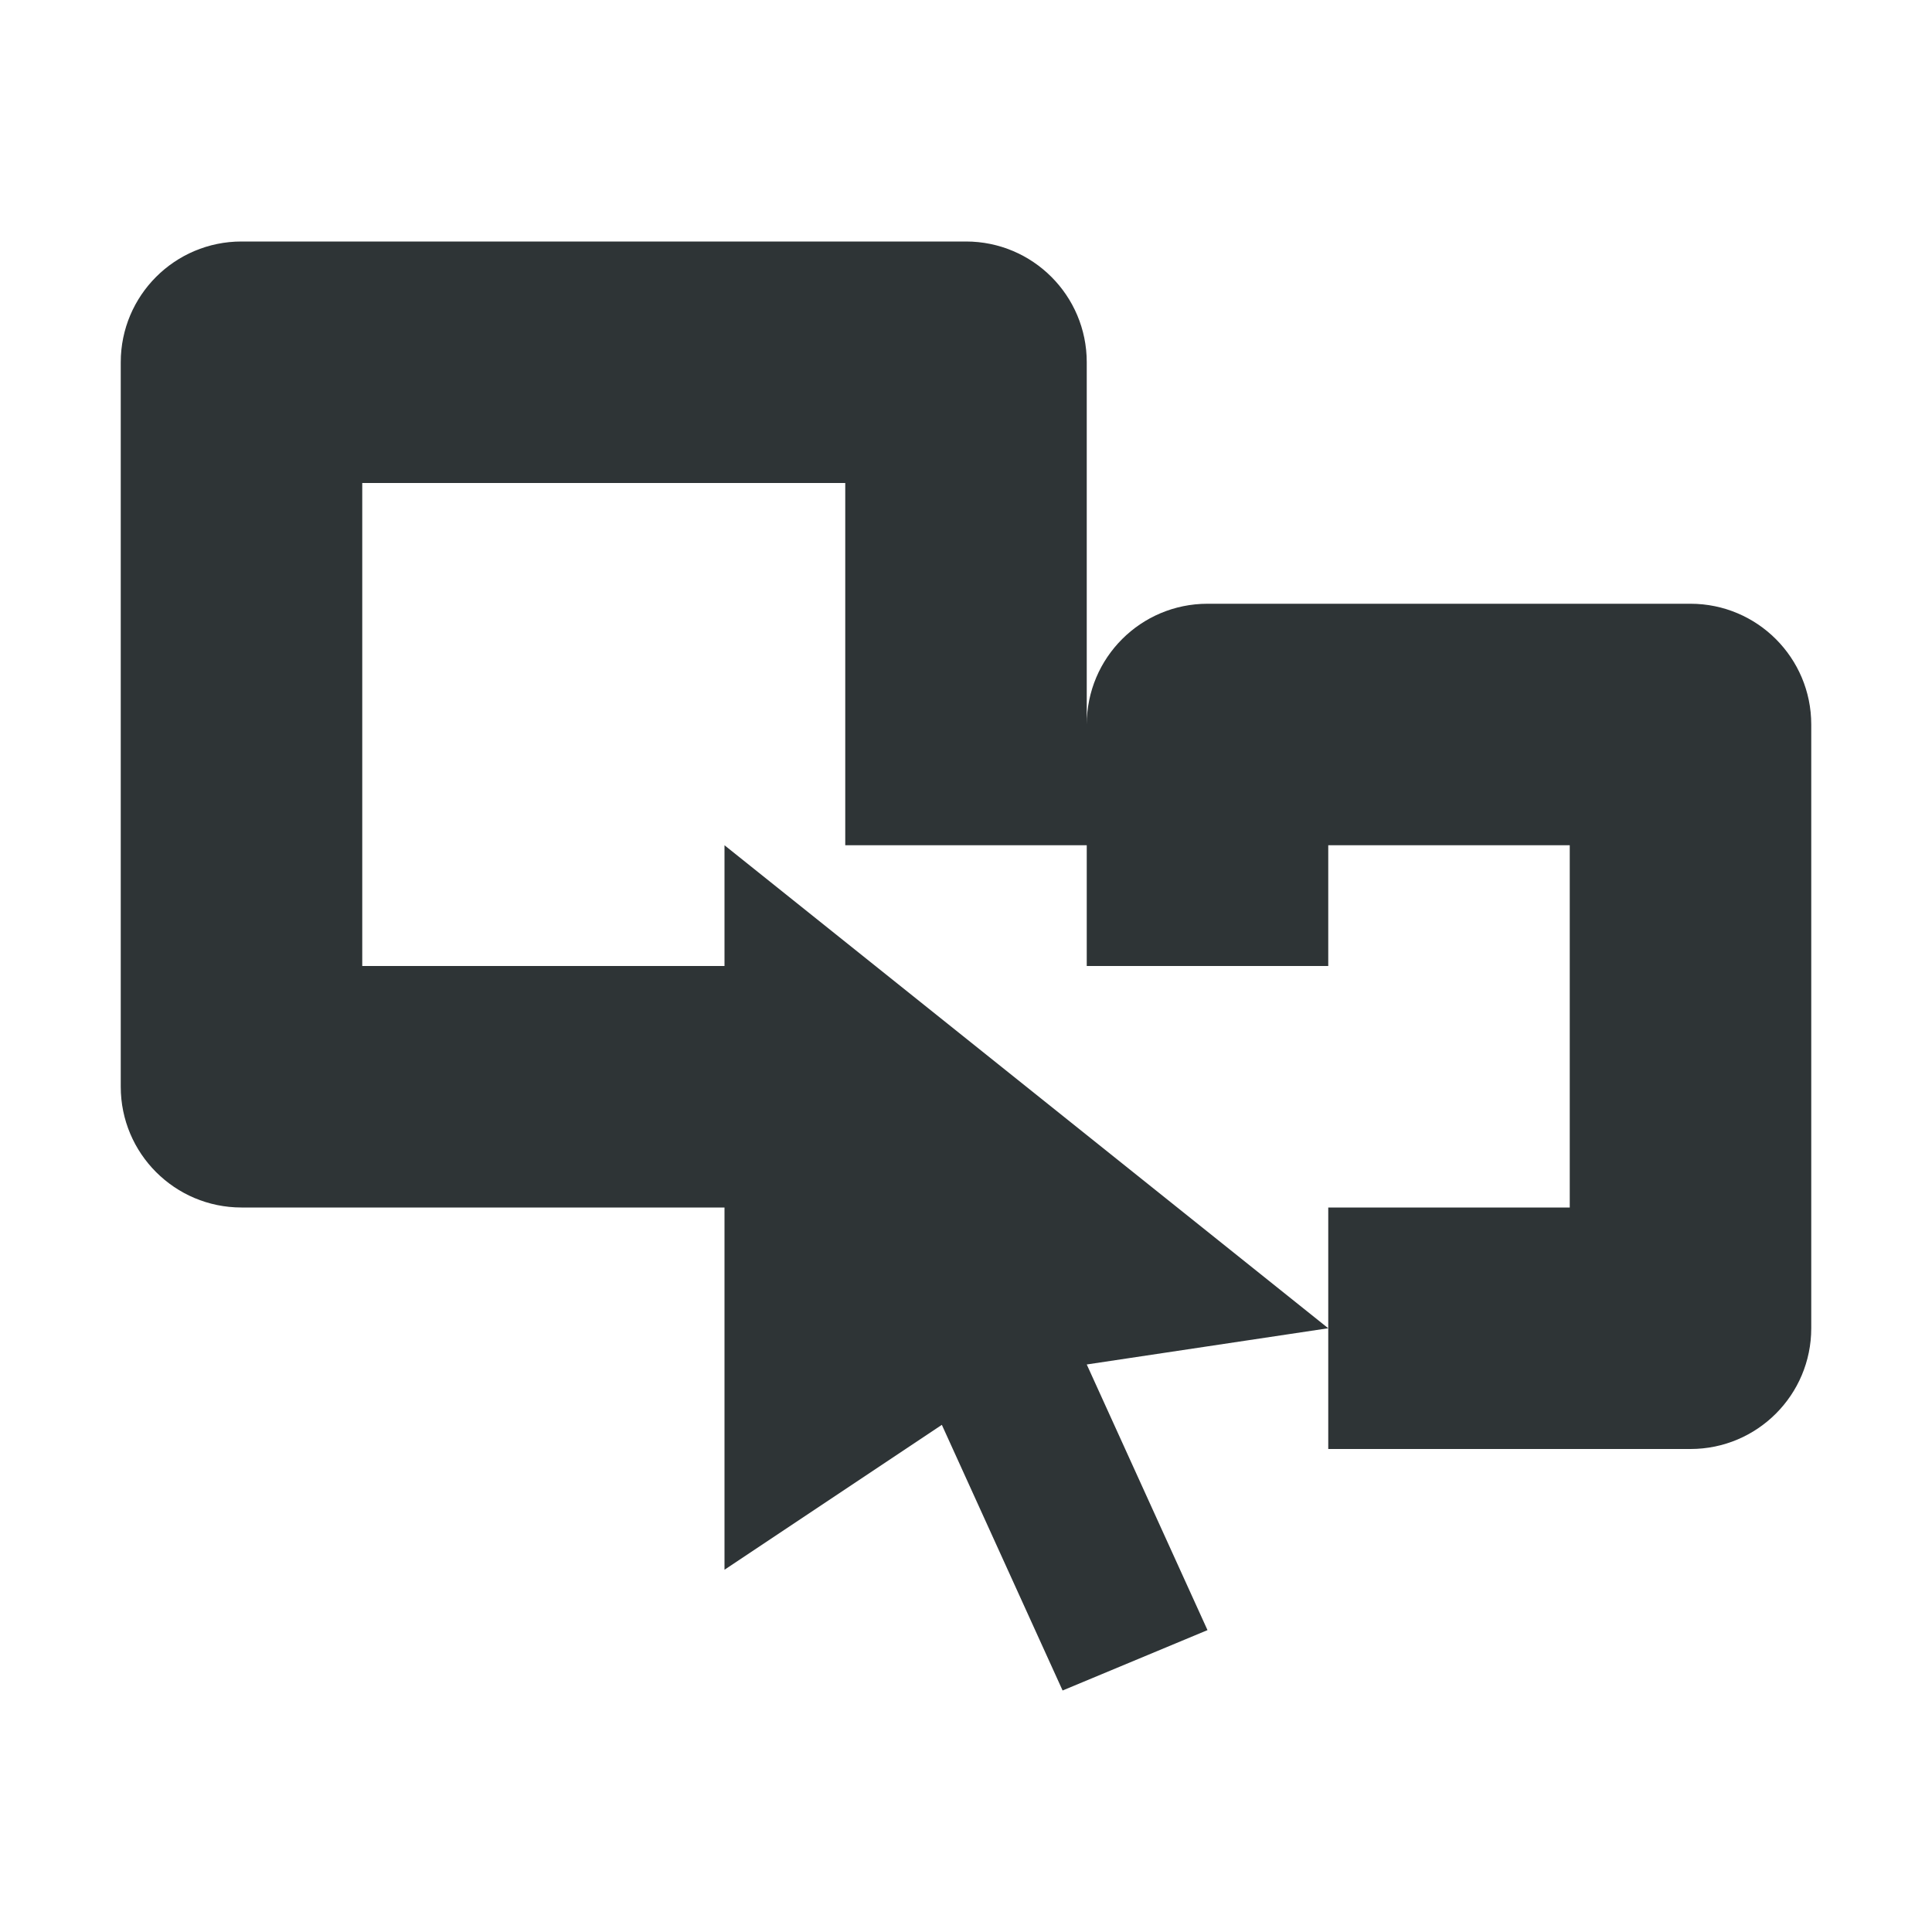
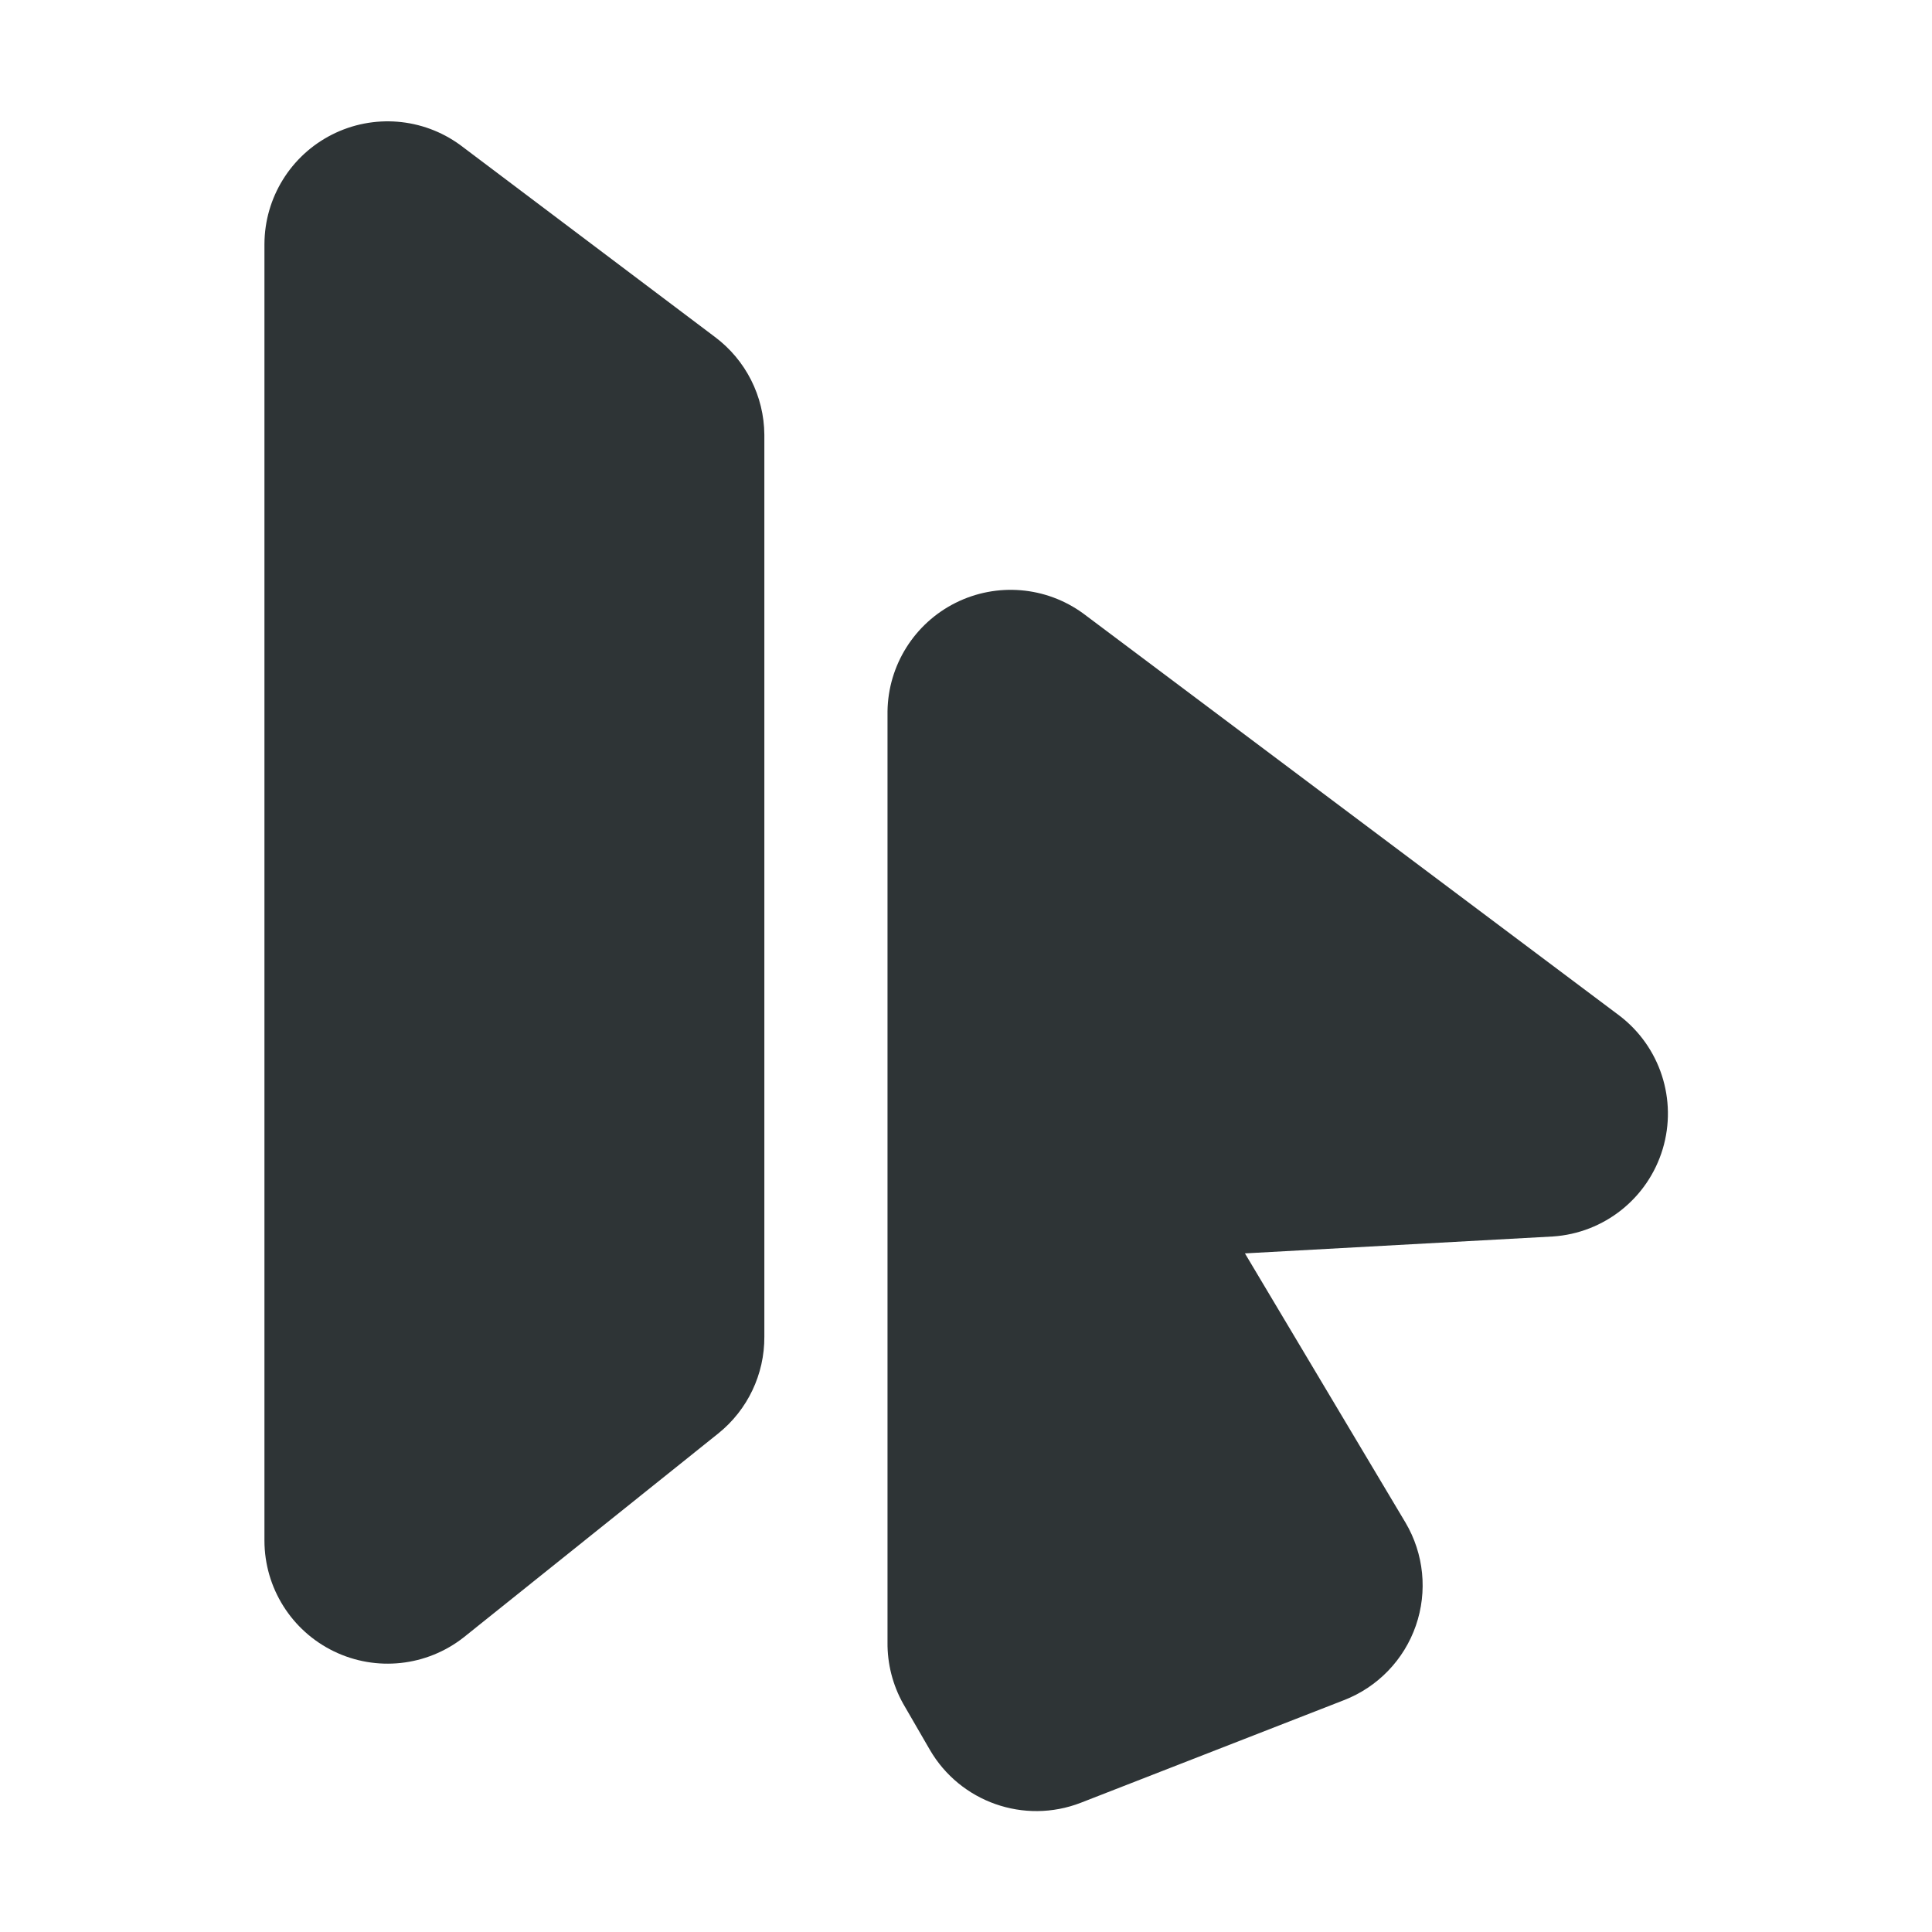
<svg xmlns="http://www.w3.org/2000/svg" width="16" height="16" viewBox="0 0 16 16">
-   <path fill="#2e3436" d="M1 3a1 1 0 0 1 1-1h6a1 1 0 0 1 1 1v4h-2V4H3v4h3v2H2a1 1 0 0 1-1-1zm8 3a1 1 0 0 1 1-1h4a1 1 0 0 1 1 1v5a1 1 0 0 1-1 1h-3v-2h2V7h-2v1H9zm-3 1 5 4-2 .3 1 2.2-1.2.5-1-2.2L6 13z" />
+   <path fill="#2e3436" d="M5.92 2.79A1.02 1.02 0 0 1 6.33 3.60L6.33 11.07A1.02 1.02 0 0 1 5.95 11.87L3.84 13.56A1.02 1.02 0 0 1 2.19 12.76L2.19 2.02A1.02 1.02 0 0 1 3.81 1.20Z" />
+   <path fill="#2e3436" d="M13.41 8.41A1.02 1.02 0 0 1 12.86 10.24L10.31 10.38L11.64 12.61A1.02 1.02 0 0 1 11.13 14.08L8.95 14.93A1.02 1.02 0 0 1 7.70 14.49L7.48 14.11A1.02 1.02 0 0 1 7.35 13.60L7.35 5.89A1.02 1.02 0 0 1 8.97 5.08Z" />
</svg>
